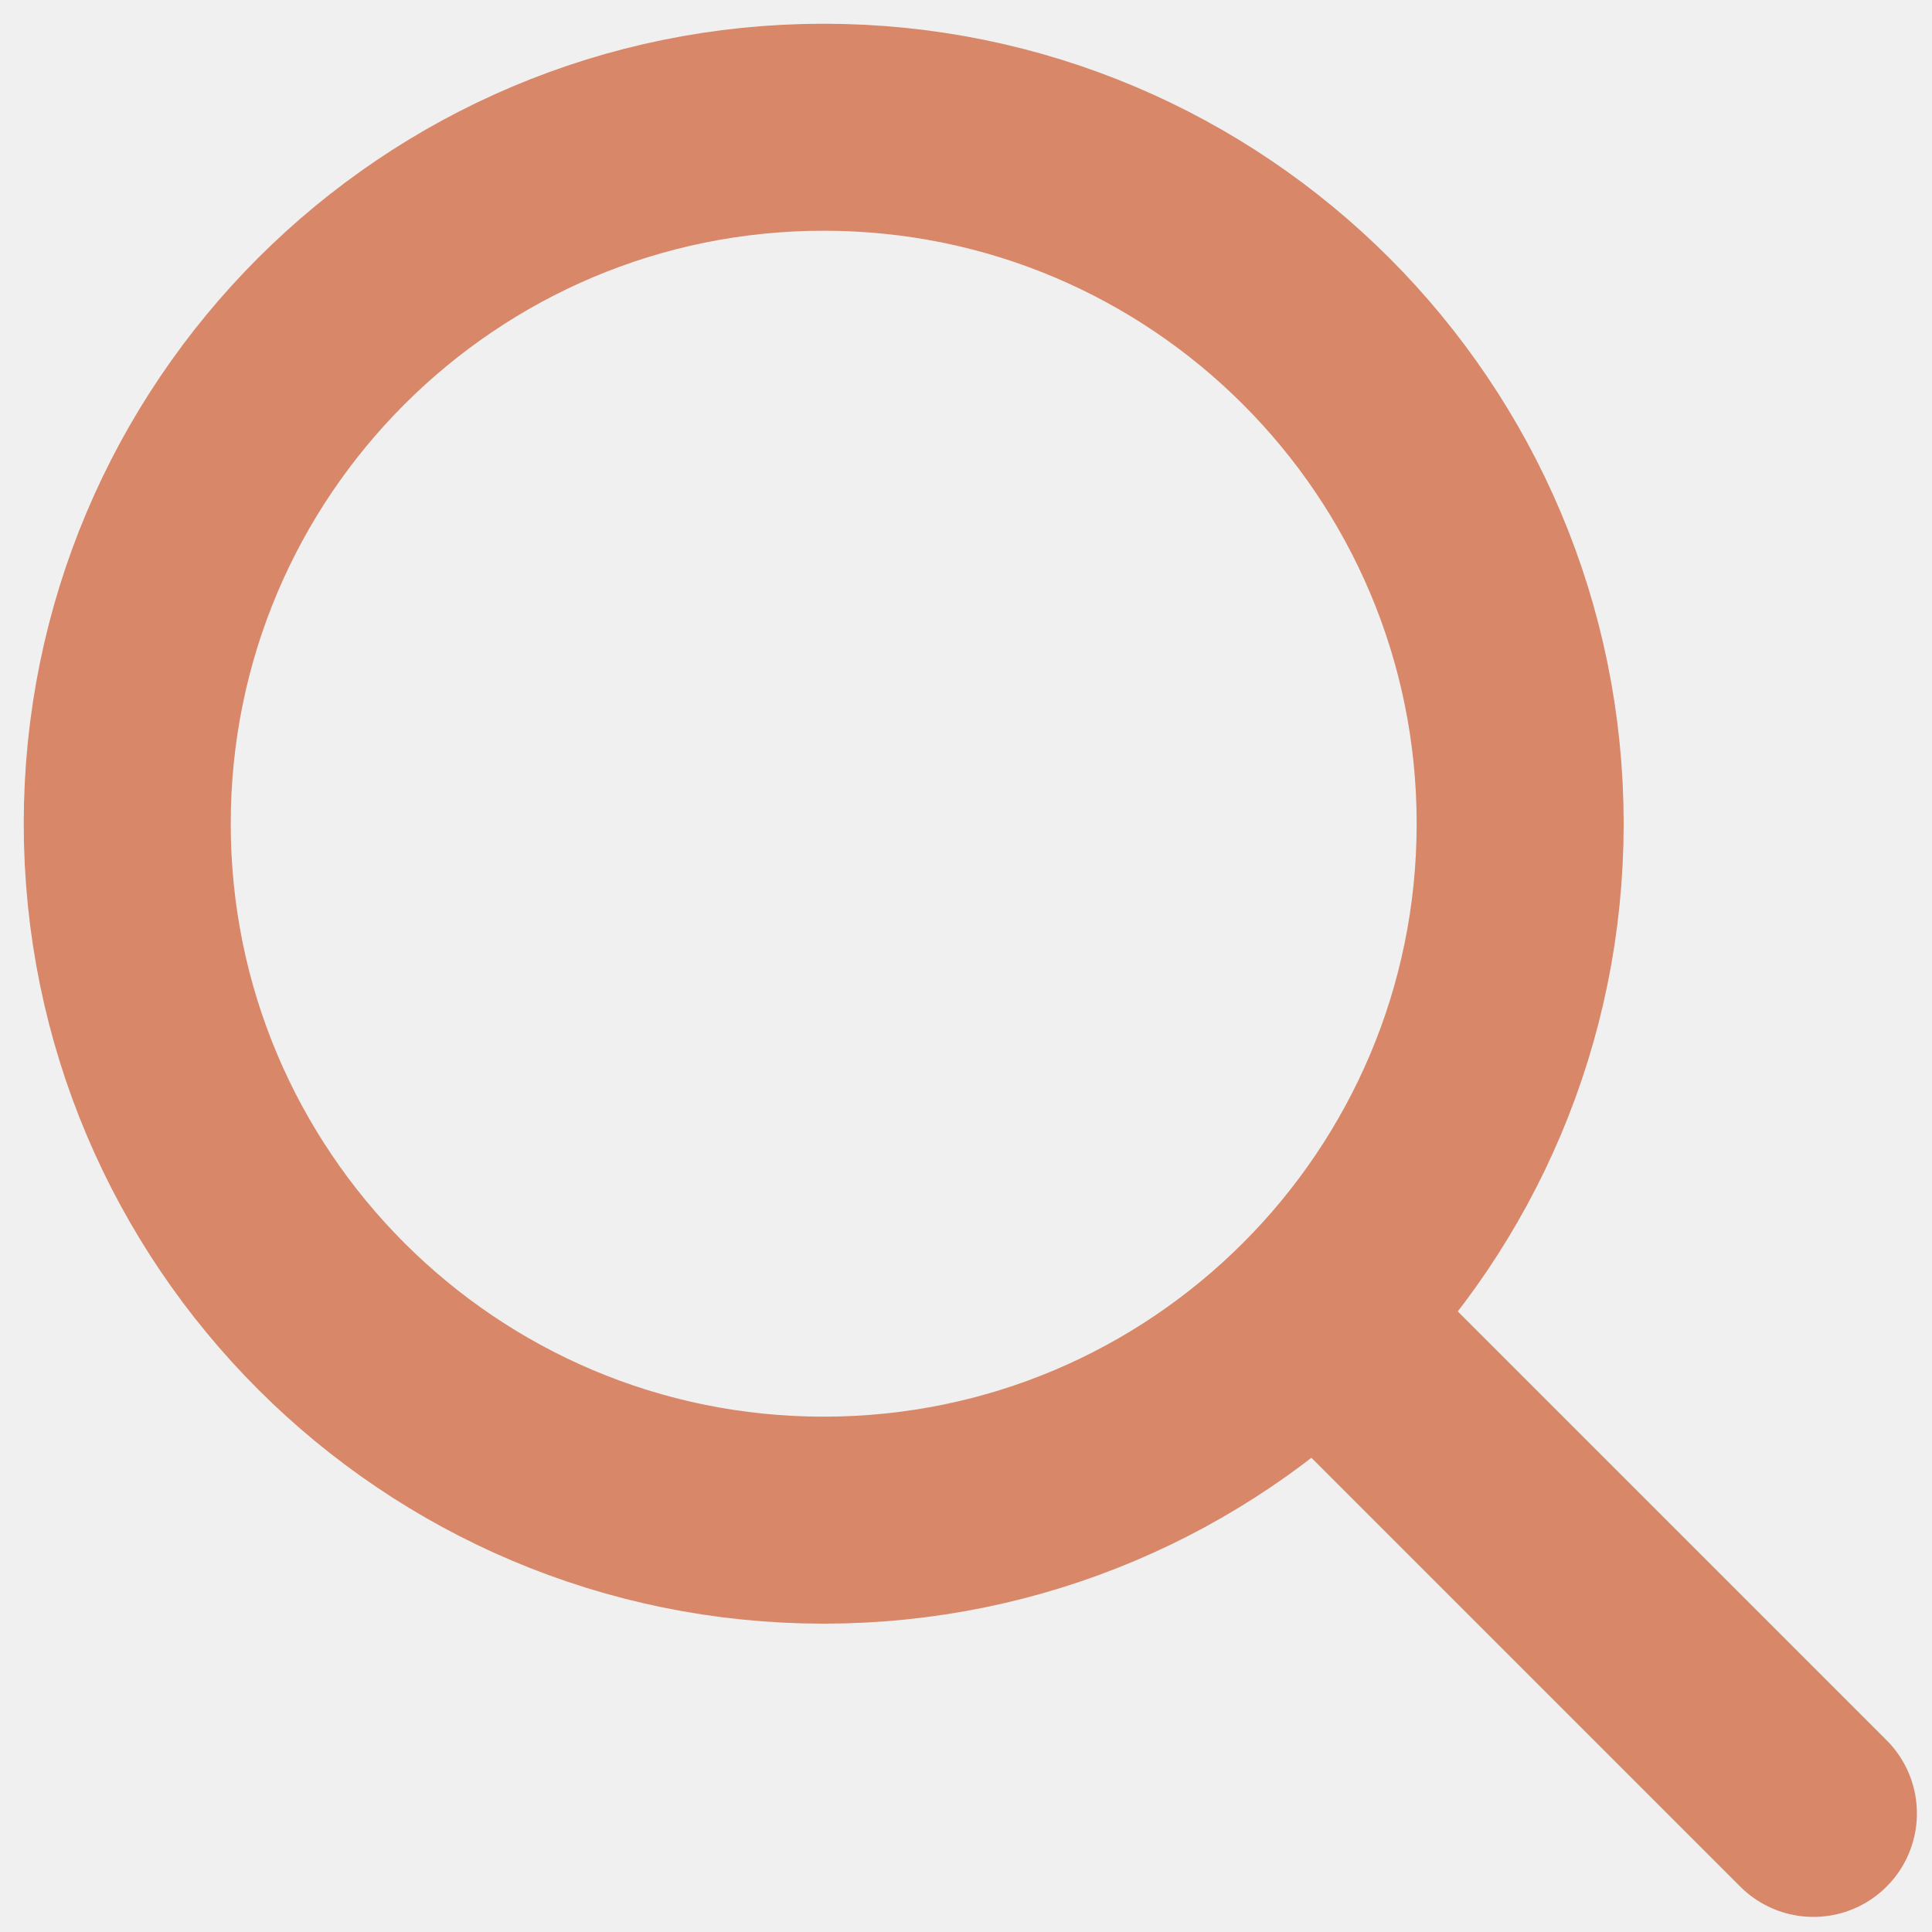
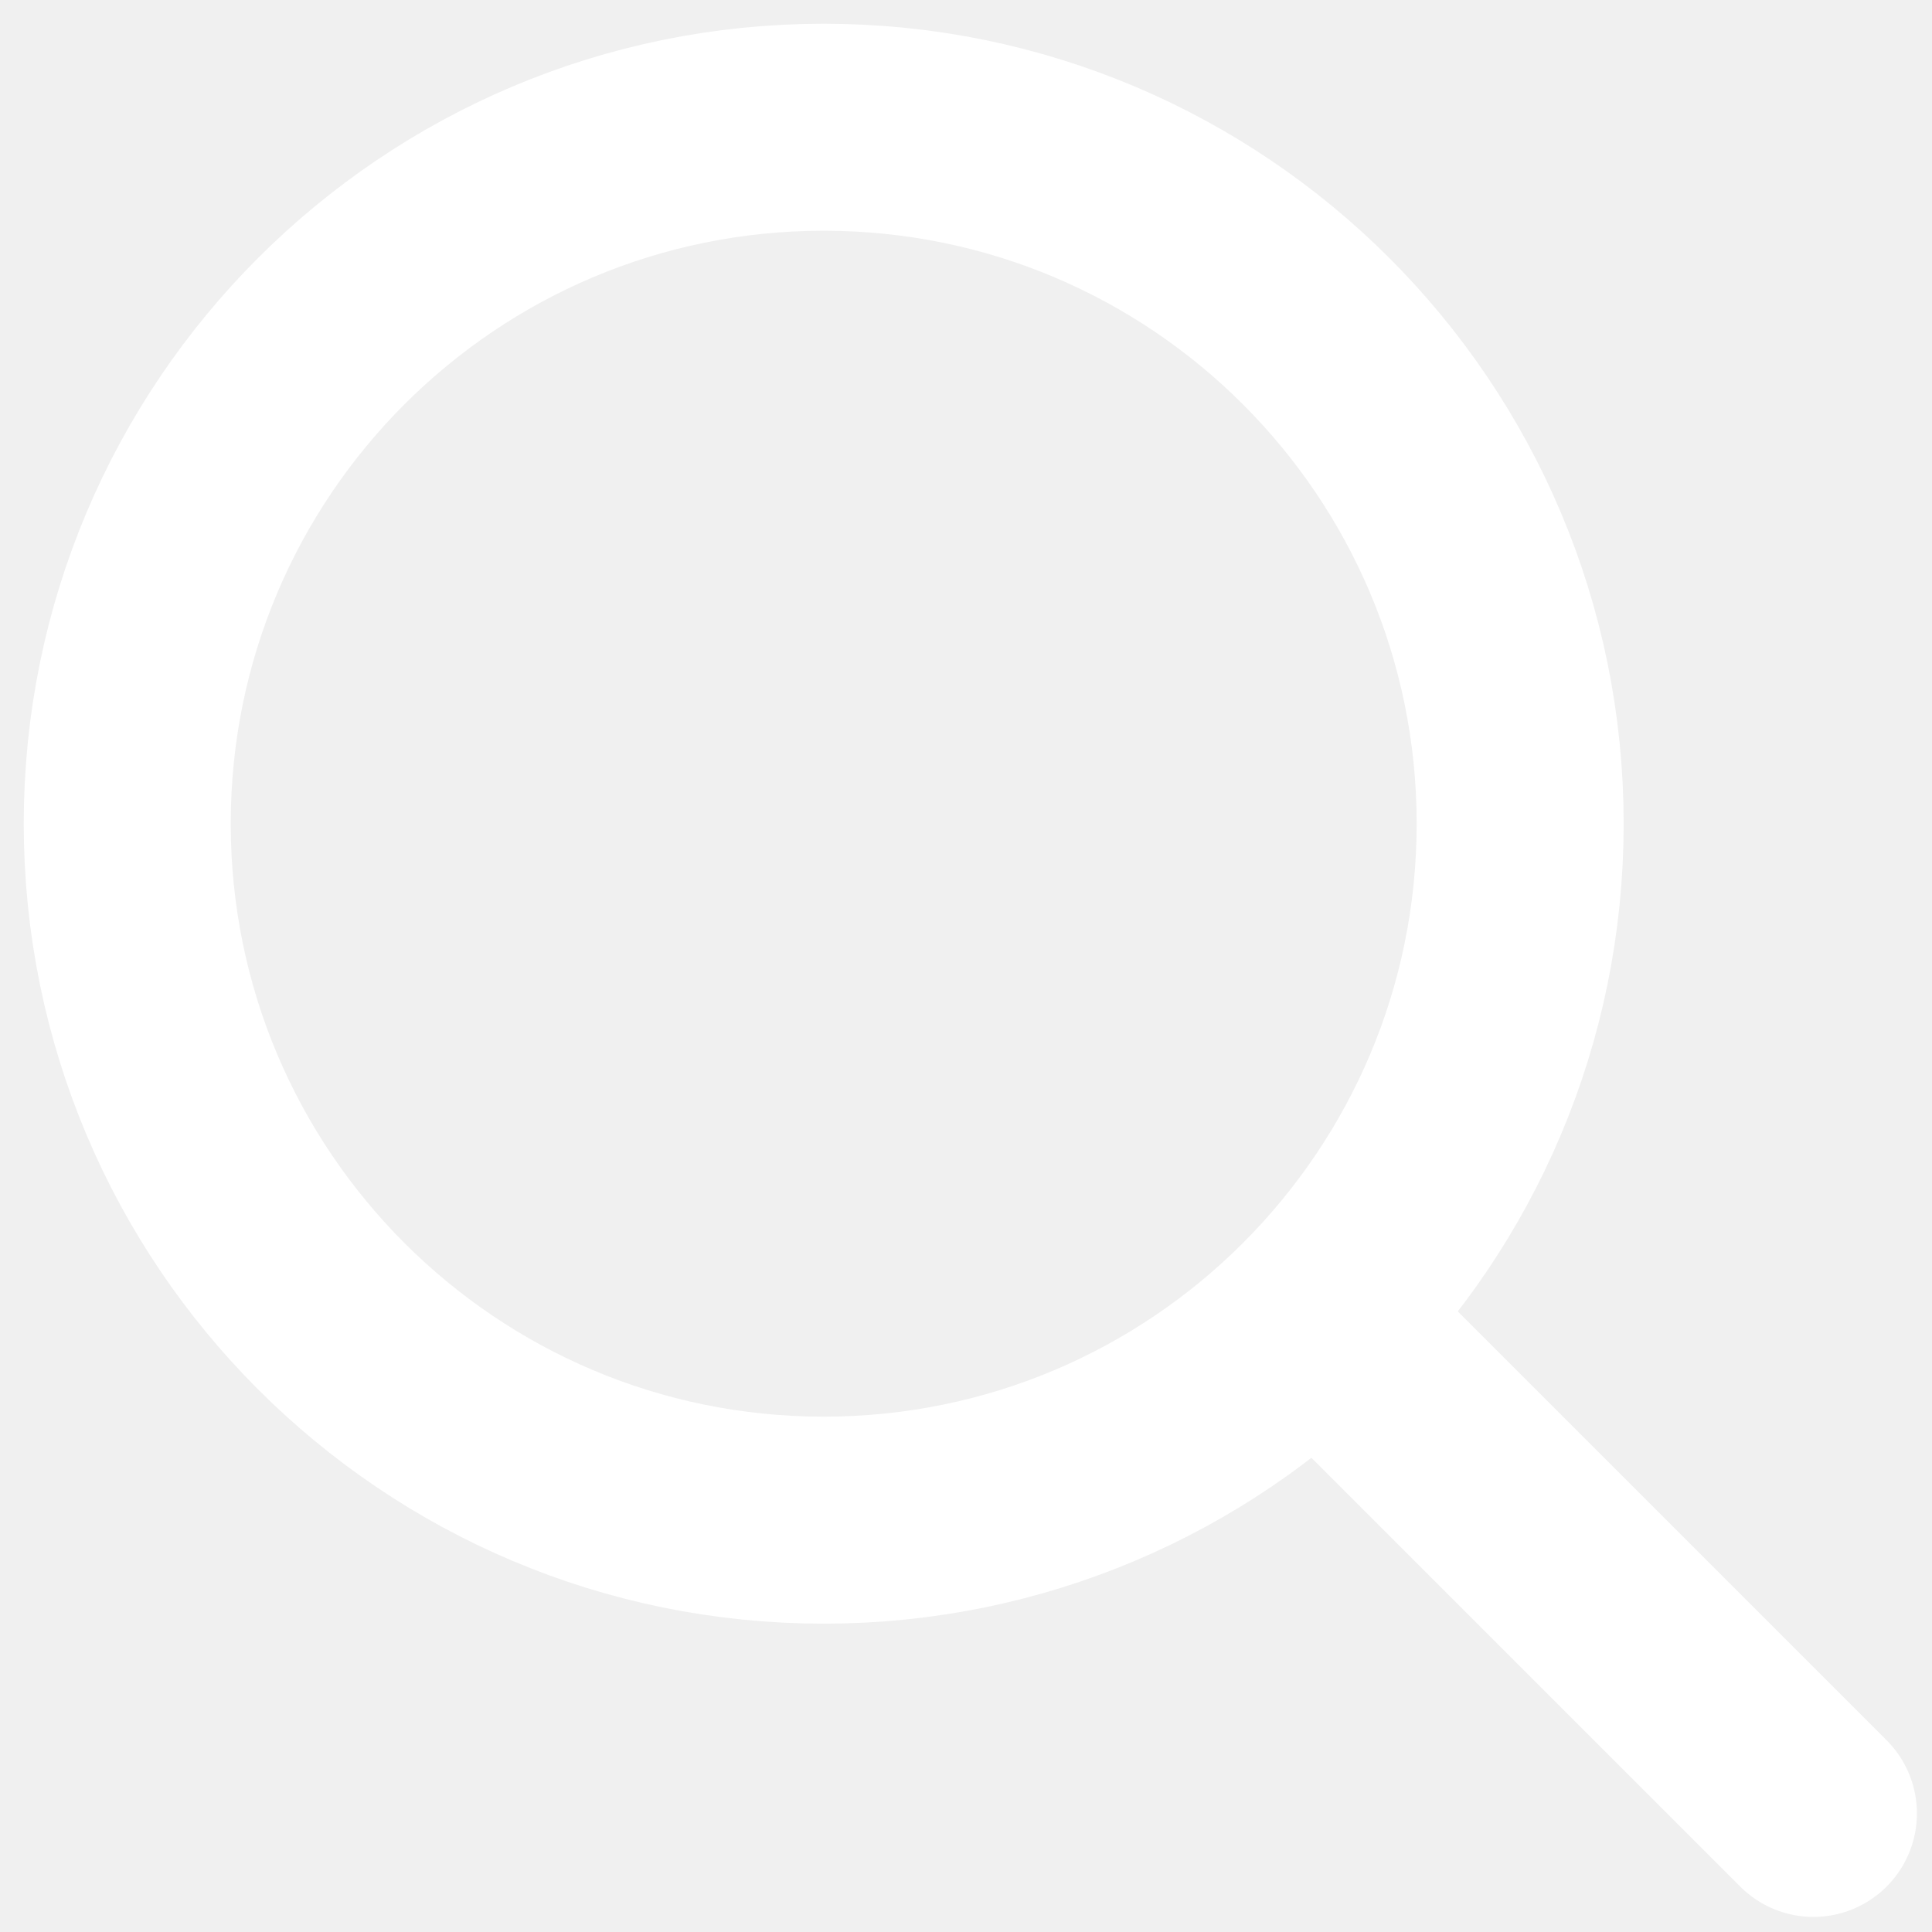
<svg xmlns="http://www.w3.org/2000/svg" width="42" height="42" viewBox="0 0 42 42" fill="none">
-   <path d="M29.859 29.859L39.422 39.422" stroke="#D88769" stroke-width="4.5" stroke-linecap="round" stroke-linejoin="round" />
-   <path d="M17.906 33.047C26.268 33.047 33.047 26.268 33.047 17.906C33.047 9.544 26.268 2.766 17.906 2.766C9.544 2.766 2.766 9.544 2.766 17.906C2.766 26.268 9.544 33.047 17.906 33.047Z" stroke="#D88769" stroke-width="4.5" stroke-linecap="round" stroke-linejoin="round" />
+   <path d="M29.859 29.859L39.422 39.422" stroke="#FFFFFF" stroke-width="4.5" stroke-linecap="round" stroke-linejoin="round" />
+   <path d="M17.906 33.047C26.268 33.047 33.047 26.268 33.047 17.906C33.047 9.544 26.268 2.766 17.906 2.766C9.544 2.766 2.766 9.544 2.766 17.906C2.766 26.268 9.544 33.047 17.906 33.047Z" stroke="#FFFFFF" stroke-width="4.5" stroke-linecap="round" stroke-linejoin="round" />
</svg>
